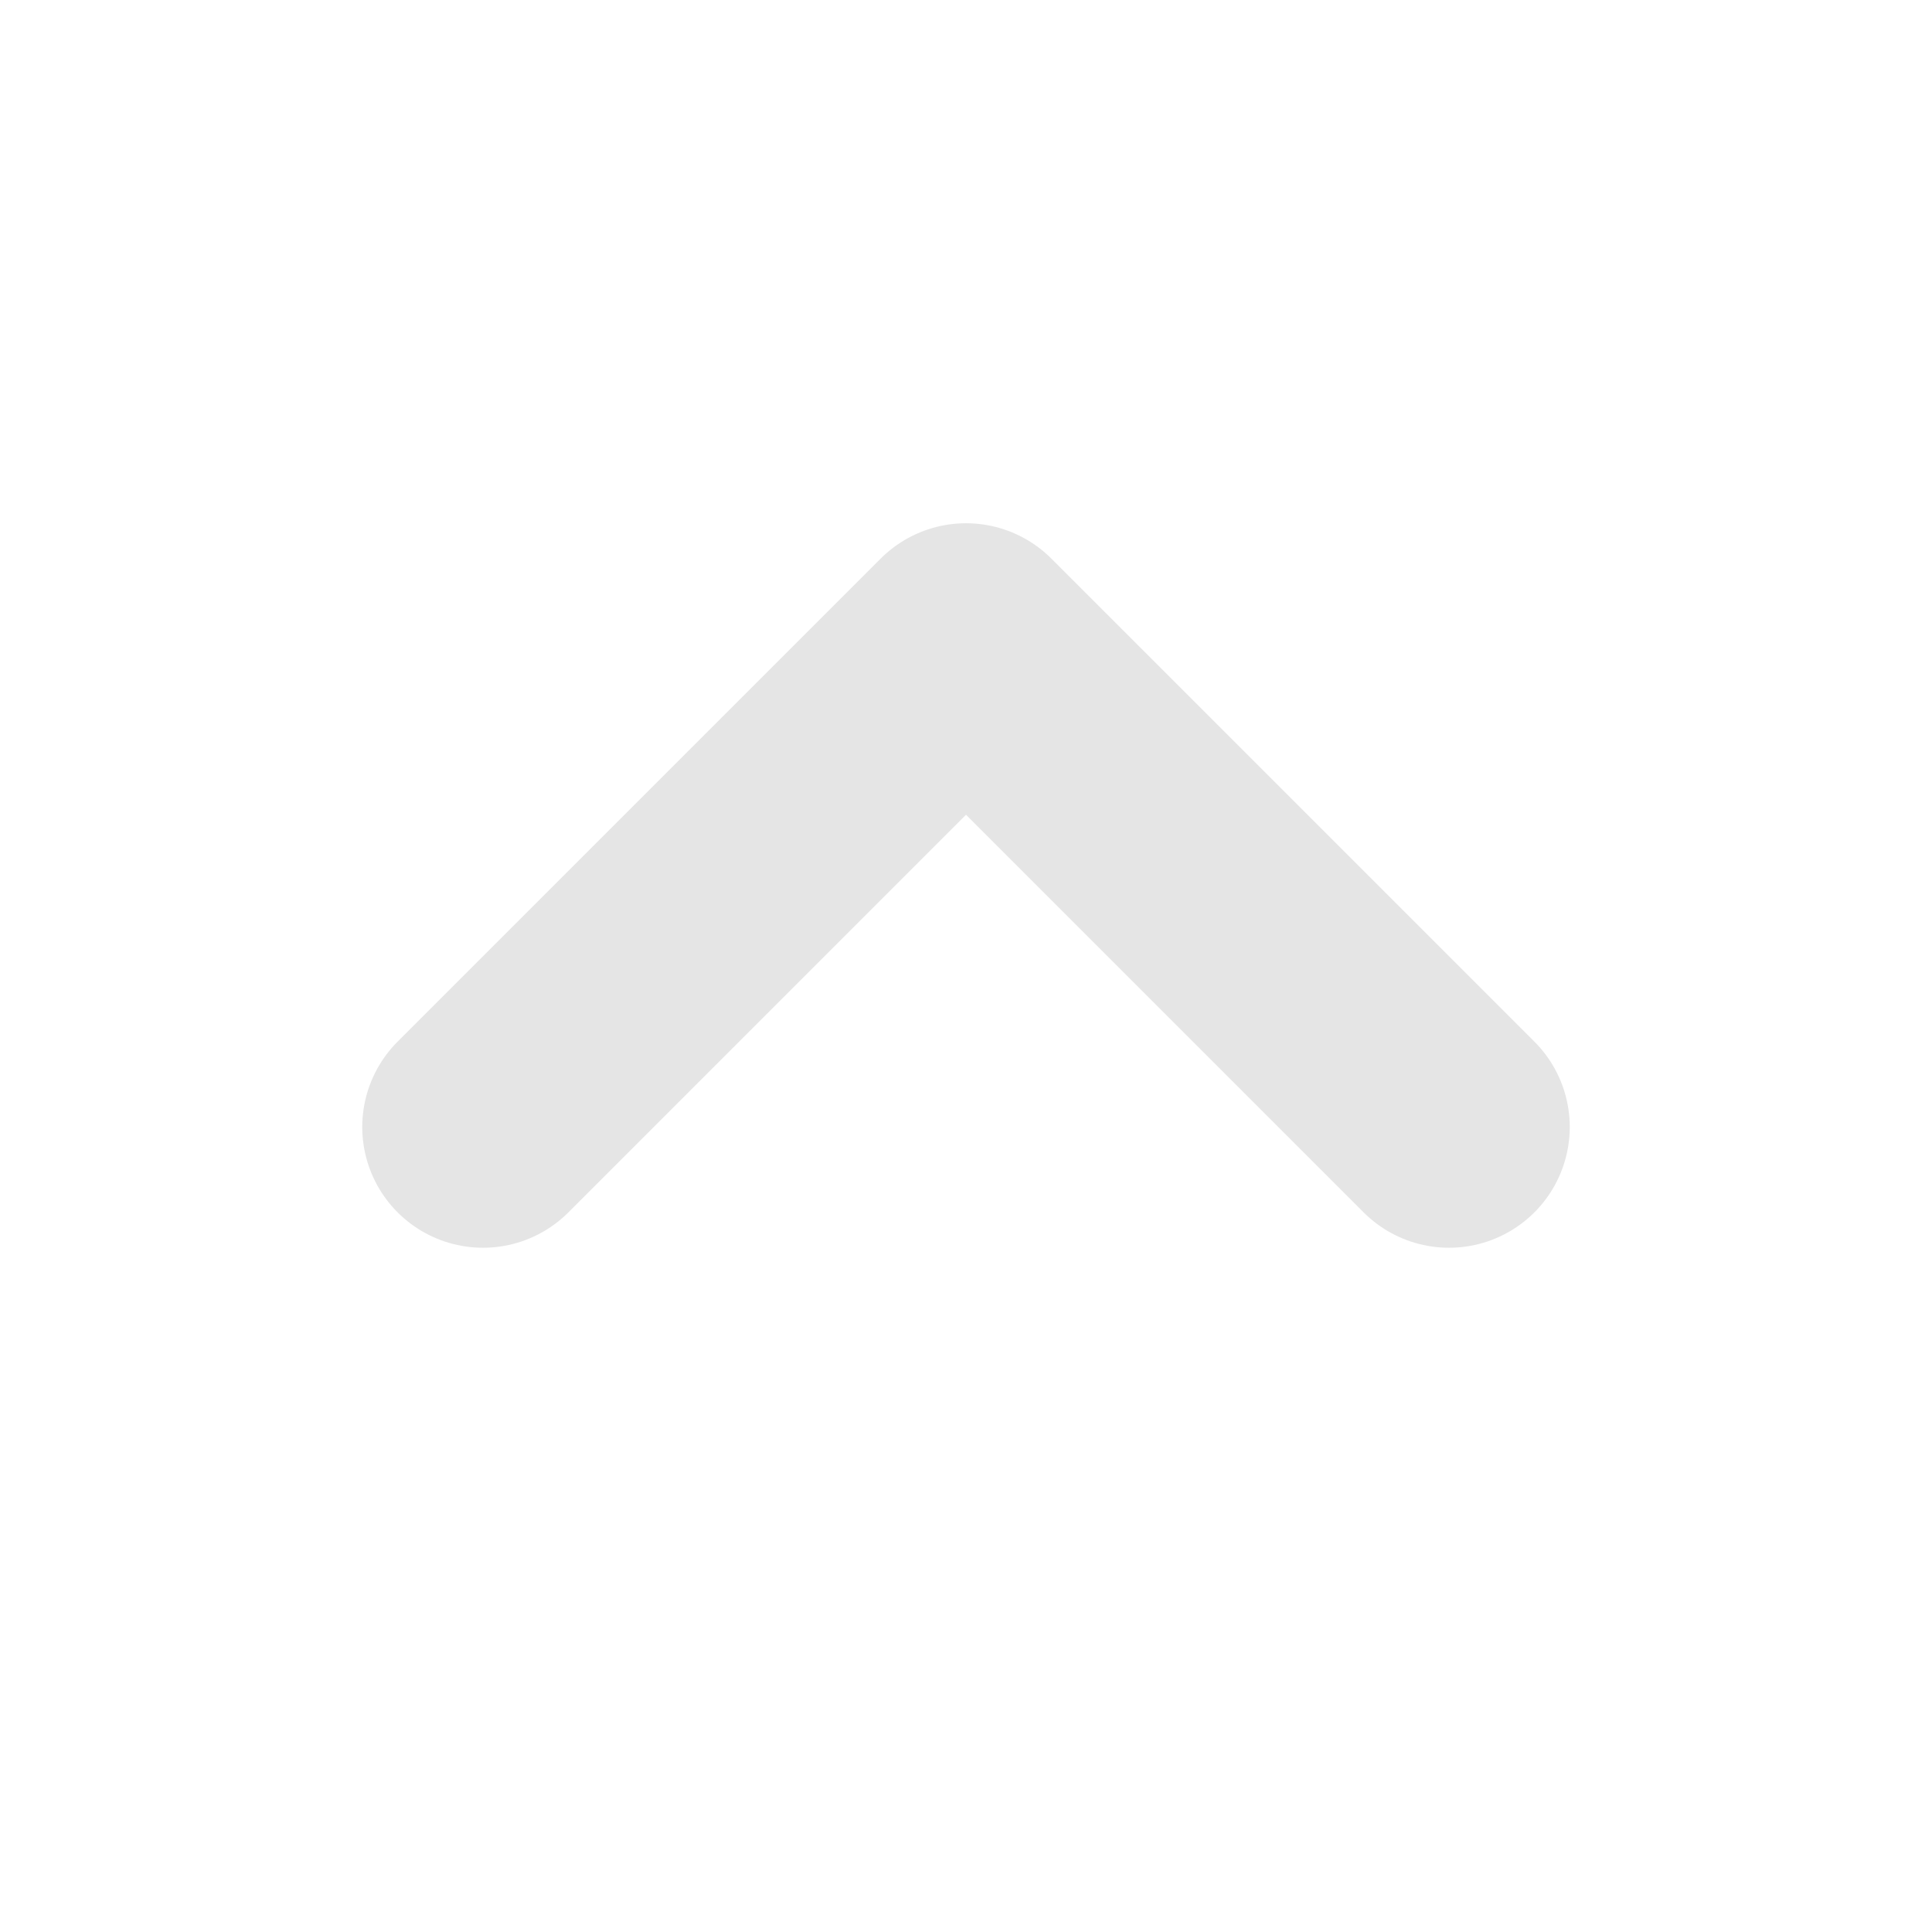
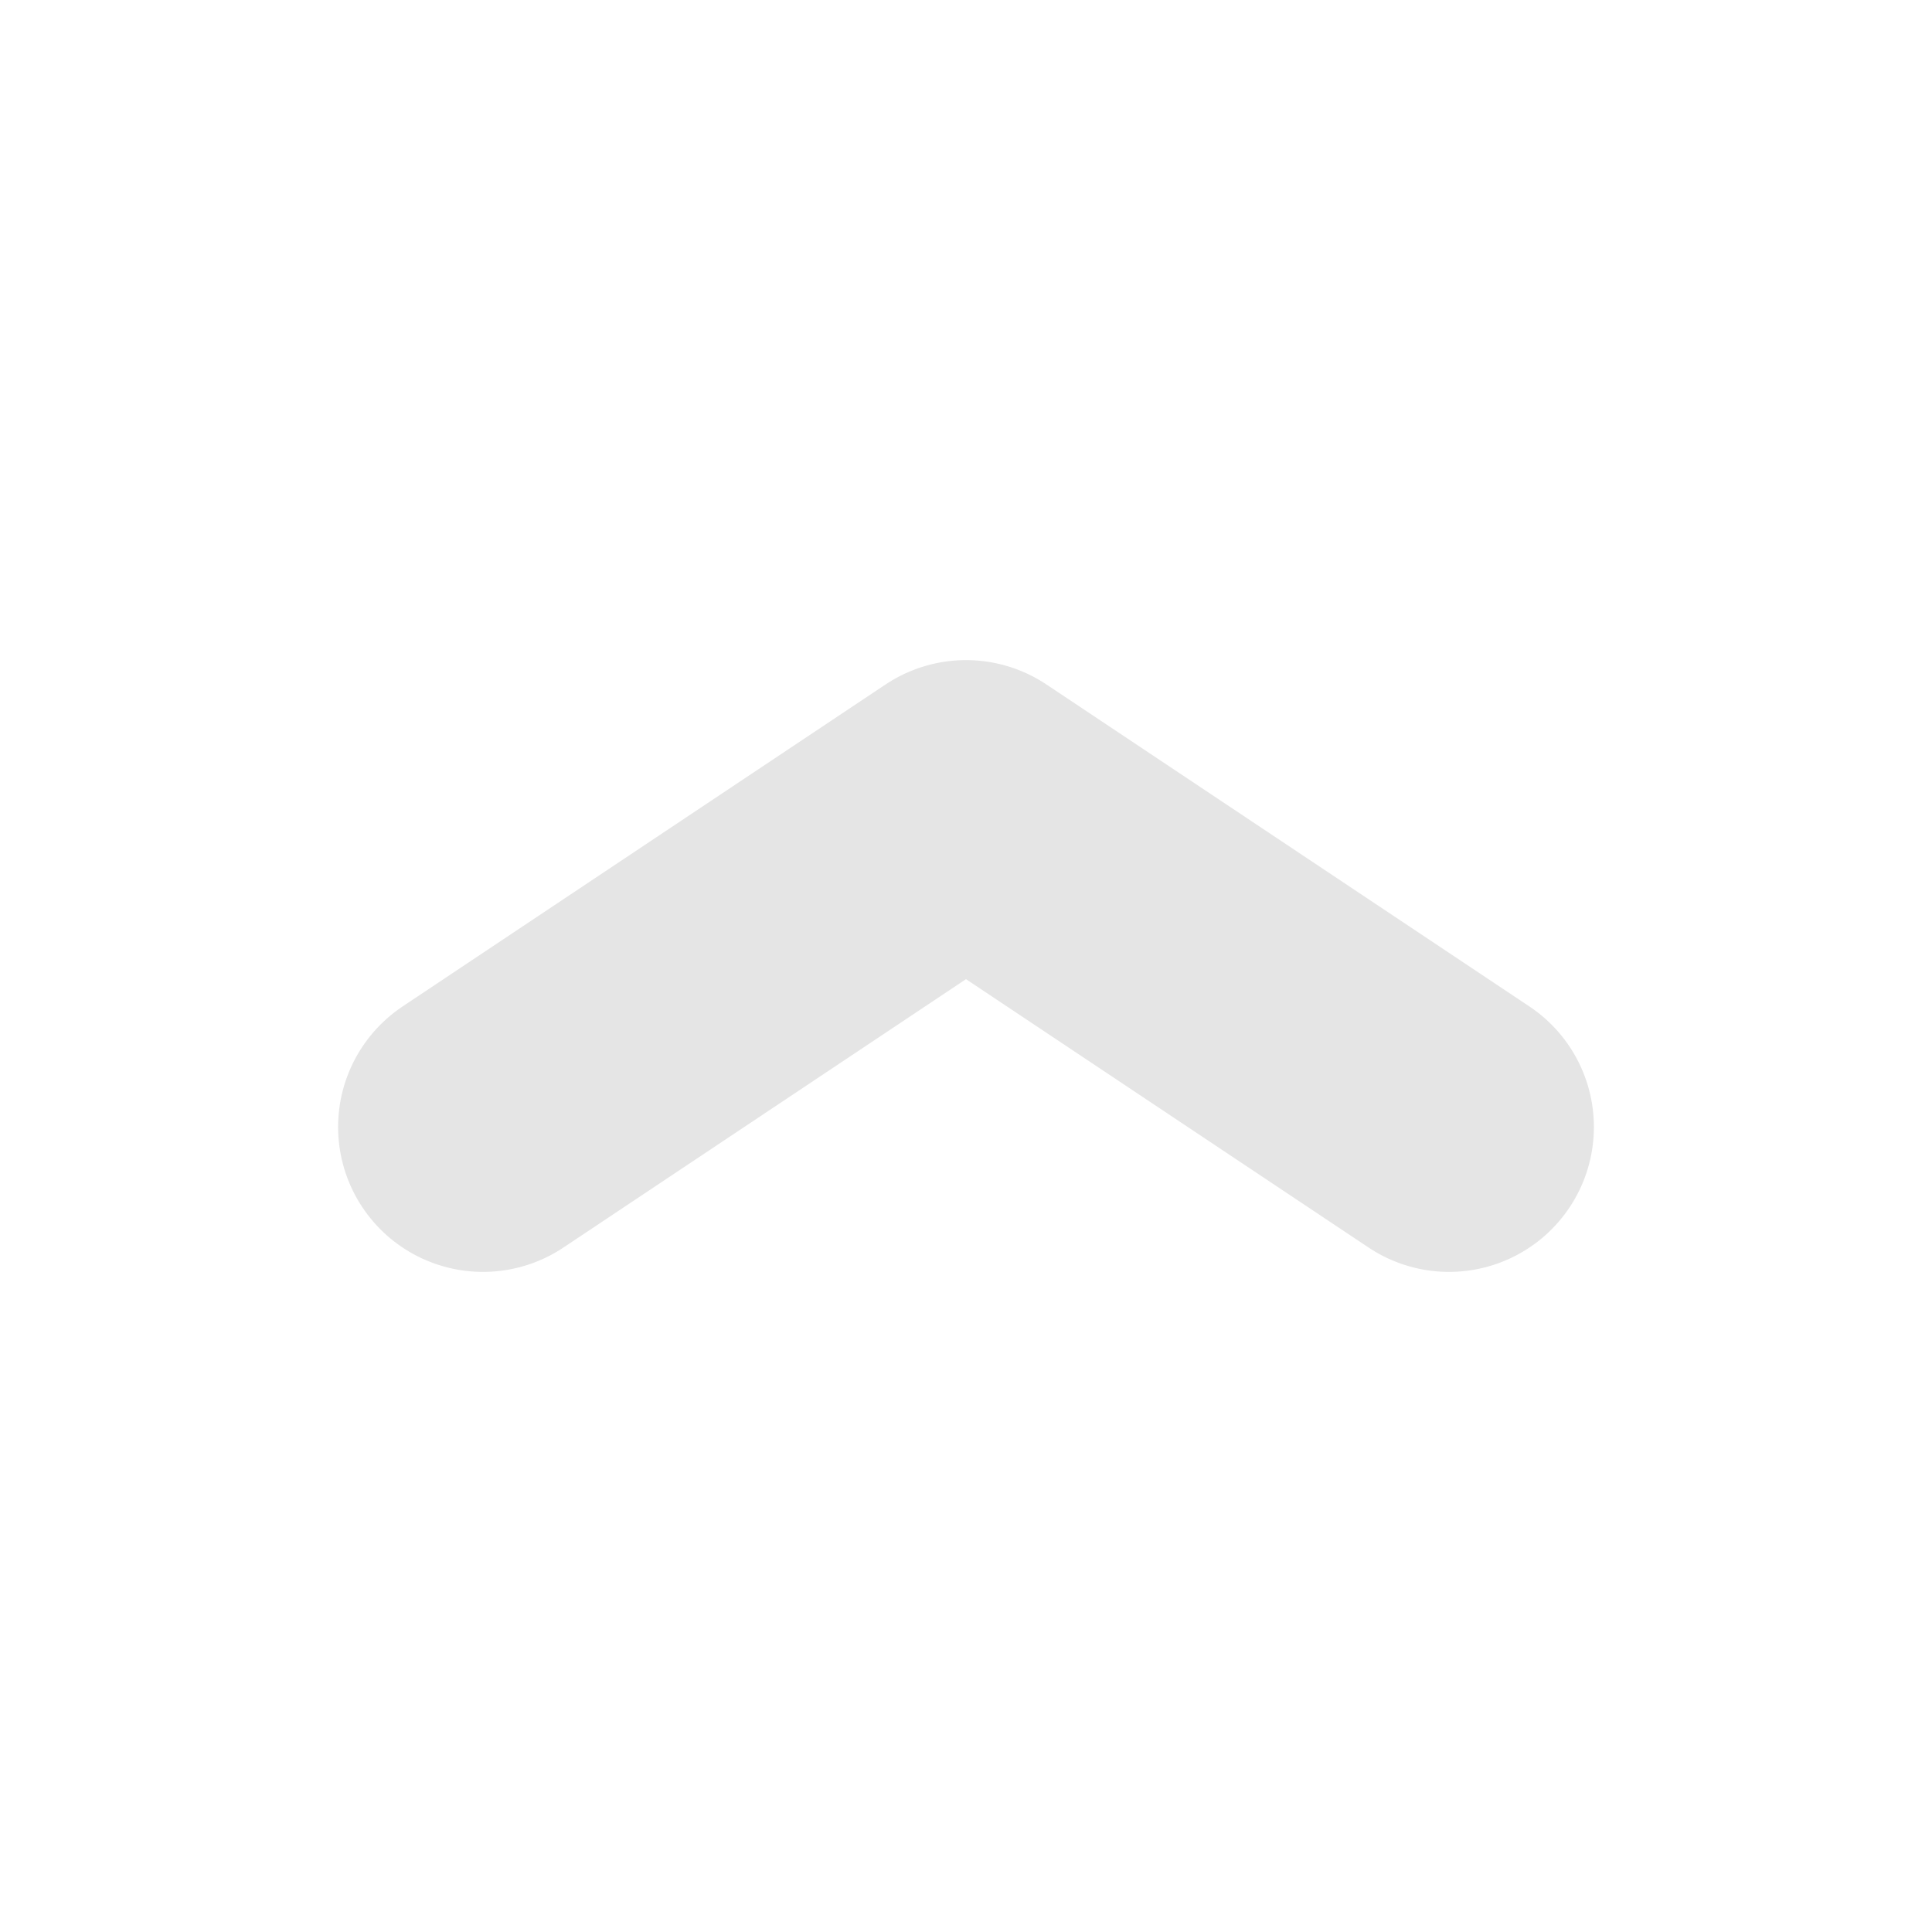
<svg xmlns="http://www.w3.org/2000/svg" width="12" height="12" viewBox="0 0 12 12">
-   <polyline points="3 7 6 4 9 7" fill="none" stroke="#e5e5e5" stroke-width="1.5" stroke-linecap="round" stroke-linejoin="round" />
+   <polyline points="3 7 6 5 9 7" fill="none" stroke="#e5e5e5" stroke-width="1.8" stroke-linecap="round" stroke-linejoin="round" />
</svg>
